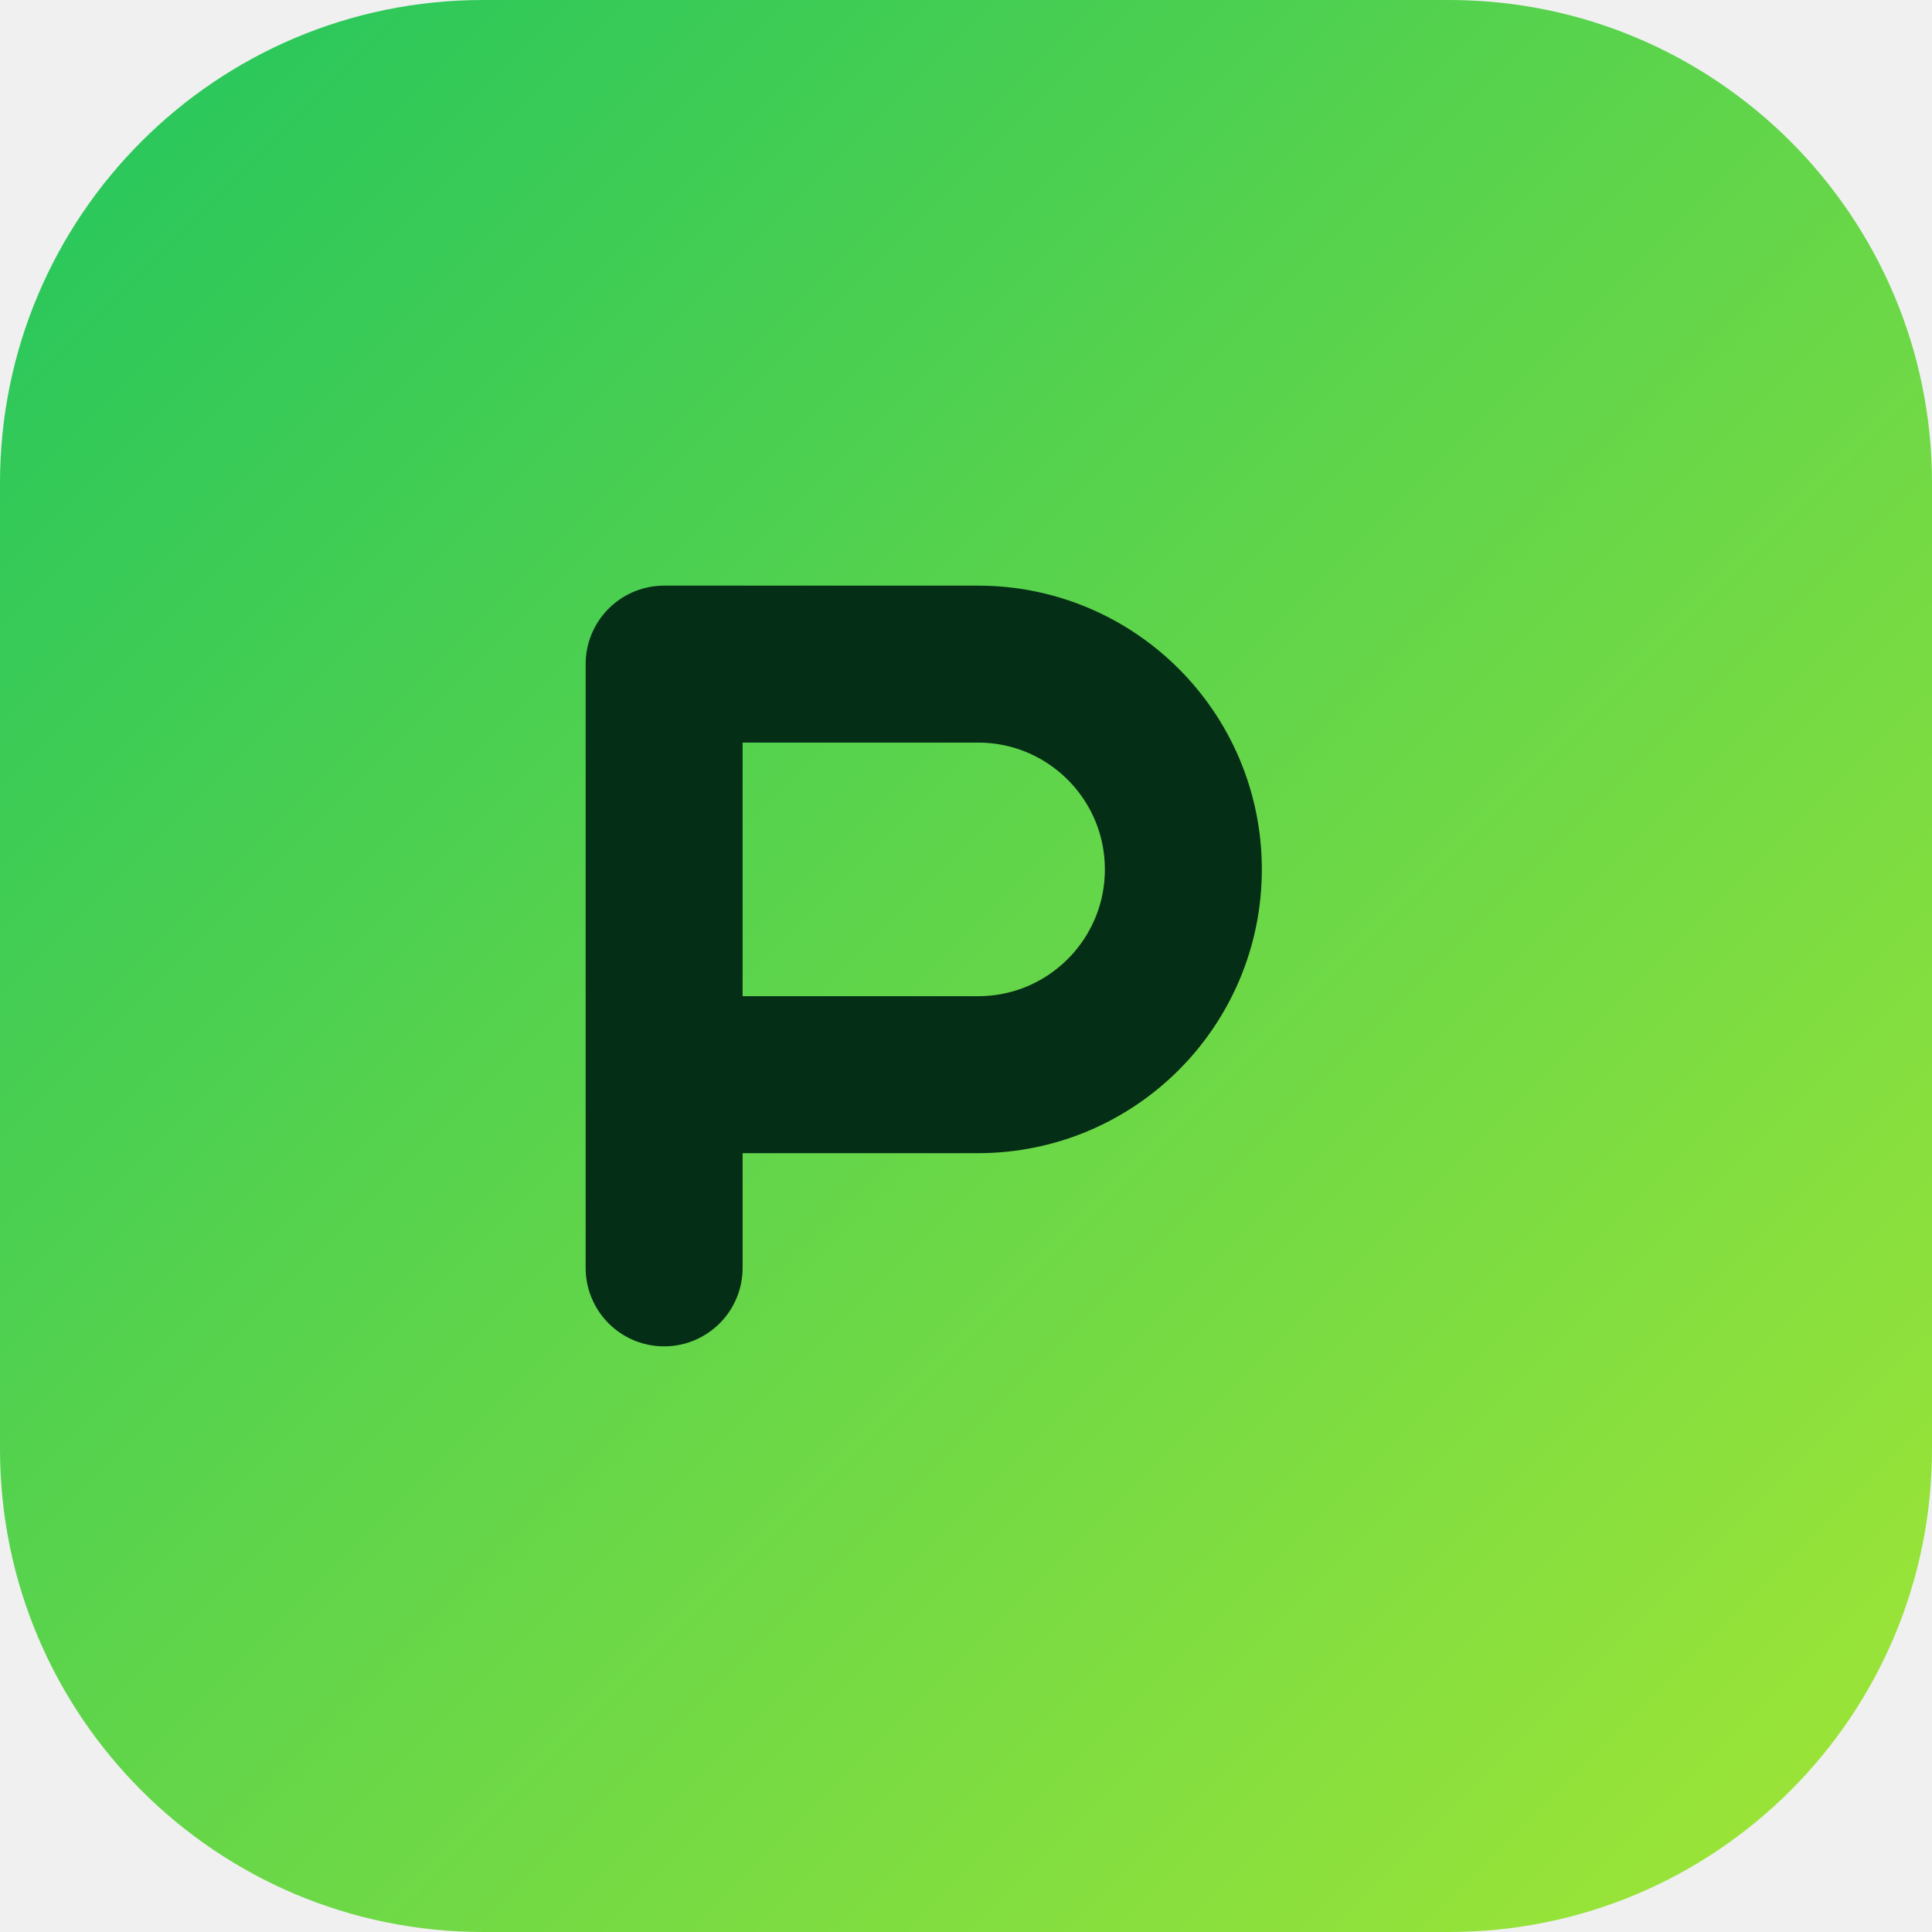
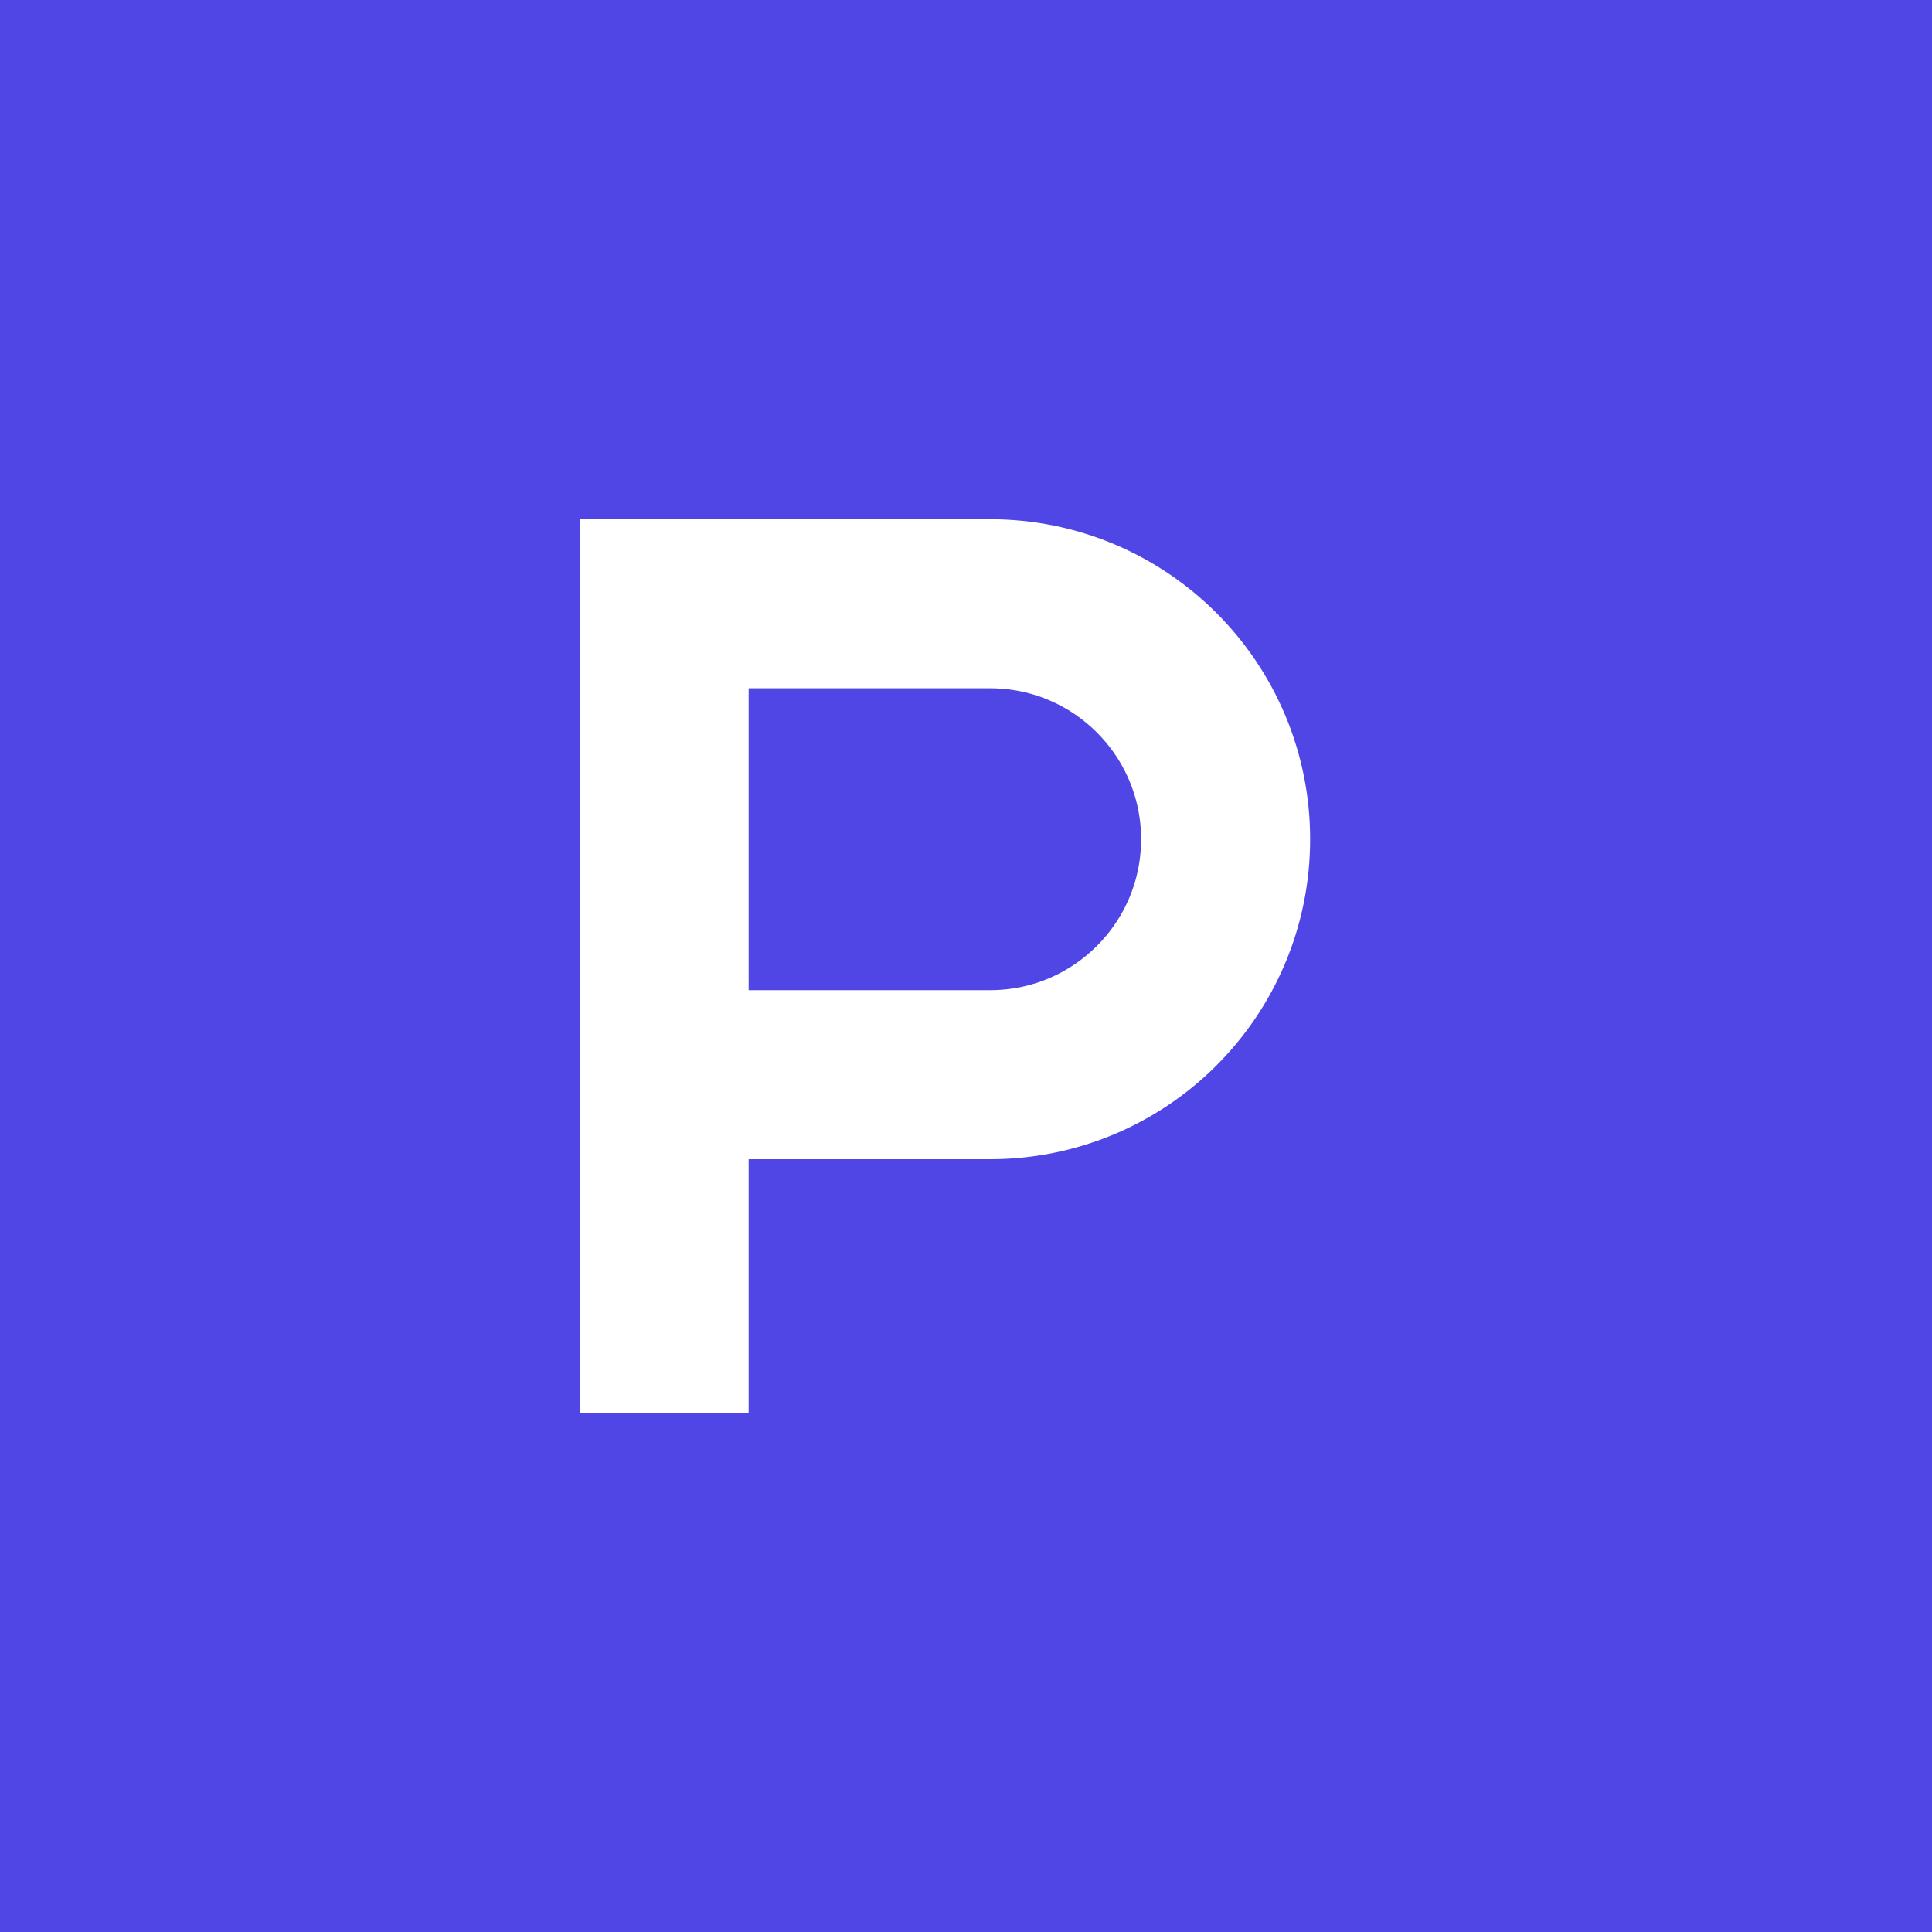
<svg xmlns="http://www.w3.org/2000/svg" viewBox="0 0 32 32">
-   <defs>
-     <linearGradient id="g" x1="0" y1="0" x2="1" y2="1">
-       <stop offset="0" stop-color="#22C55E" />
-       <stop offset="1" stop-color="#A3E635" />
-     </linearGradient>
-   </defs>
-   <rect width="32" height="32" rx="8" fill="url(#g)" />
-   <path d="M11 21V11h5.2a3.4 3.4 0 0 1 0 6.8H11" fill="none" stroke="#052E16" stroke-width="2.6" stroke-linecap="round" stroke-linejoin="round" />
+   <rect width="32" height="32" fill="#4F46E5" />
+   <path d="M11 22V10h5.4a3.9 3.9 0 0 1 0 7.8H11" fill="none" stroke="#FFFFFF" stroke-width="2.8" stroke-linecap="square" stroke-linejoin="miter" />
</svg>
